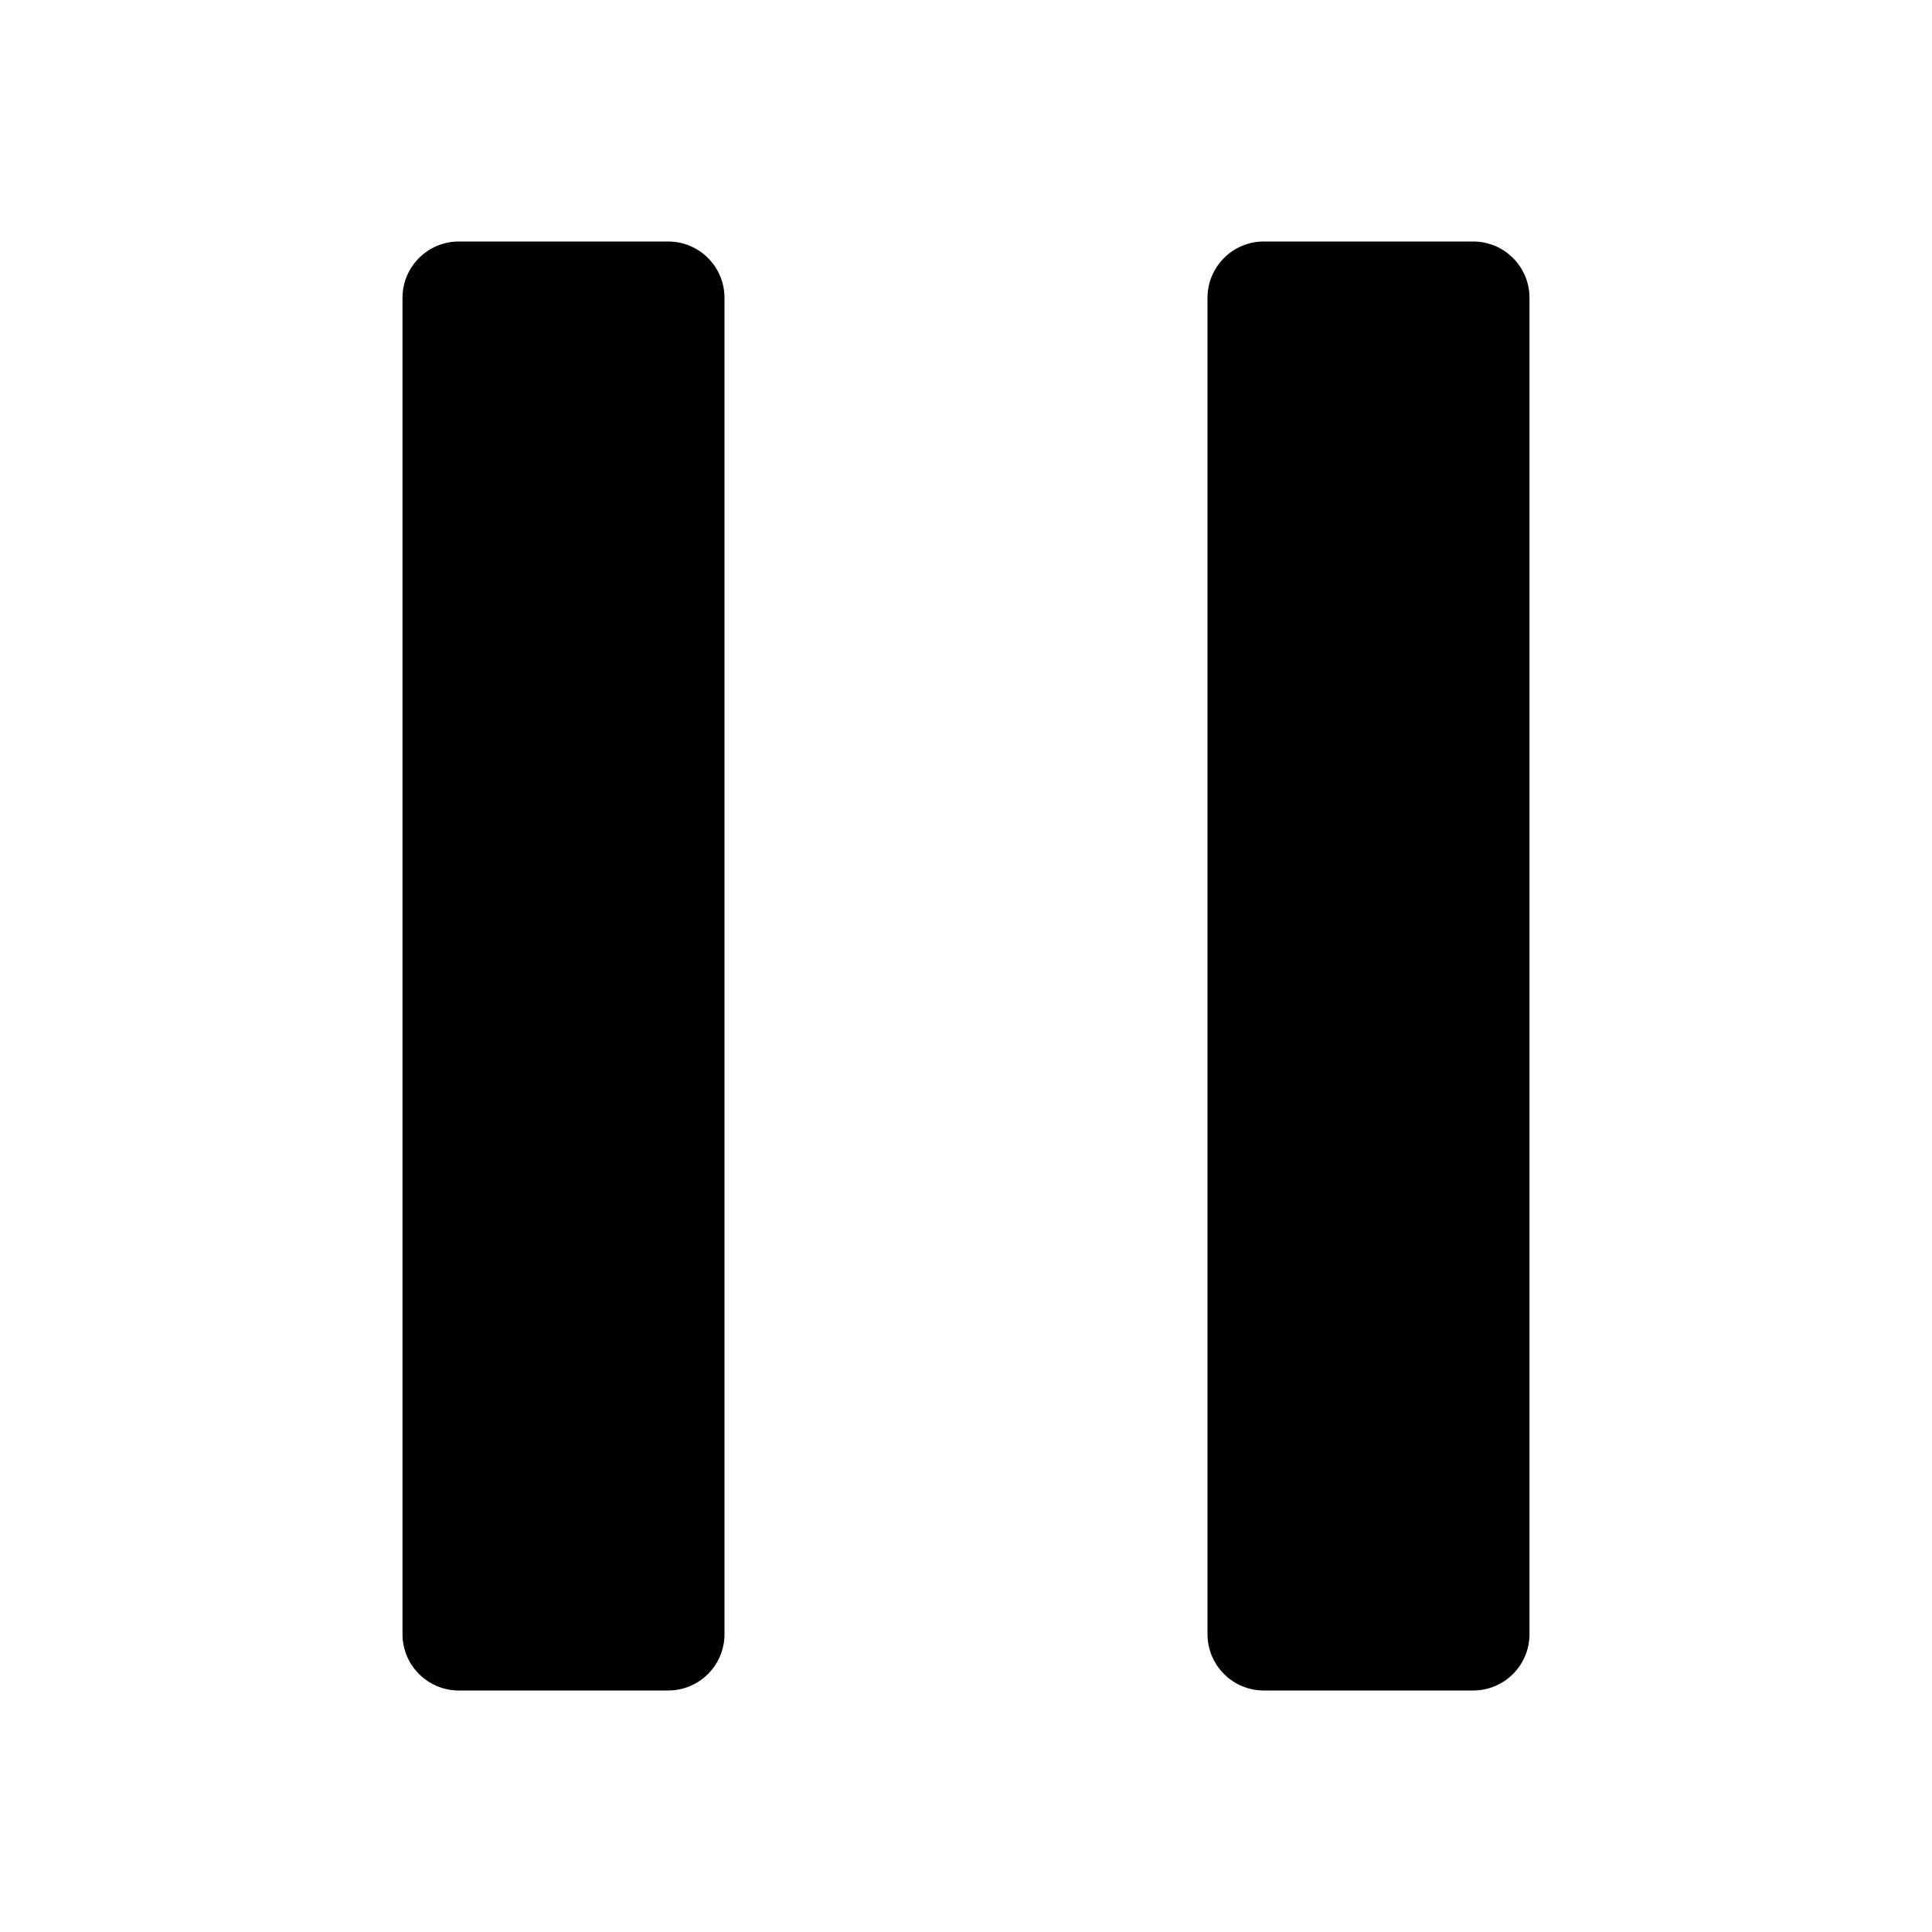
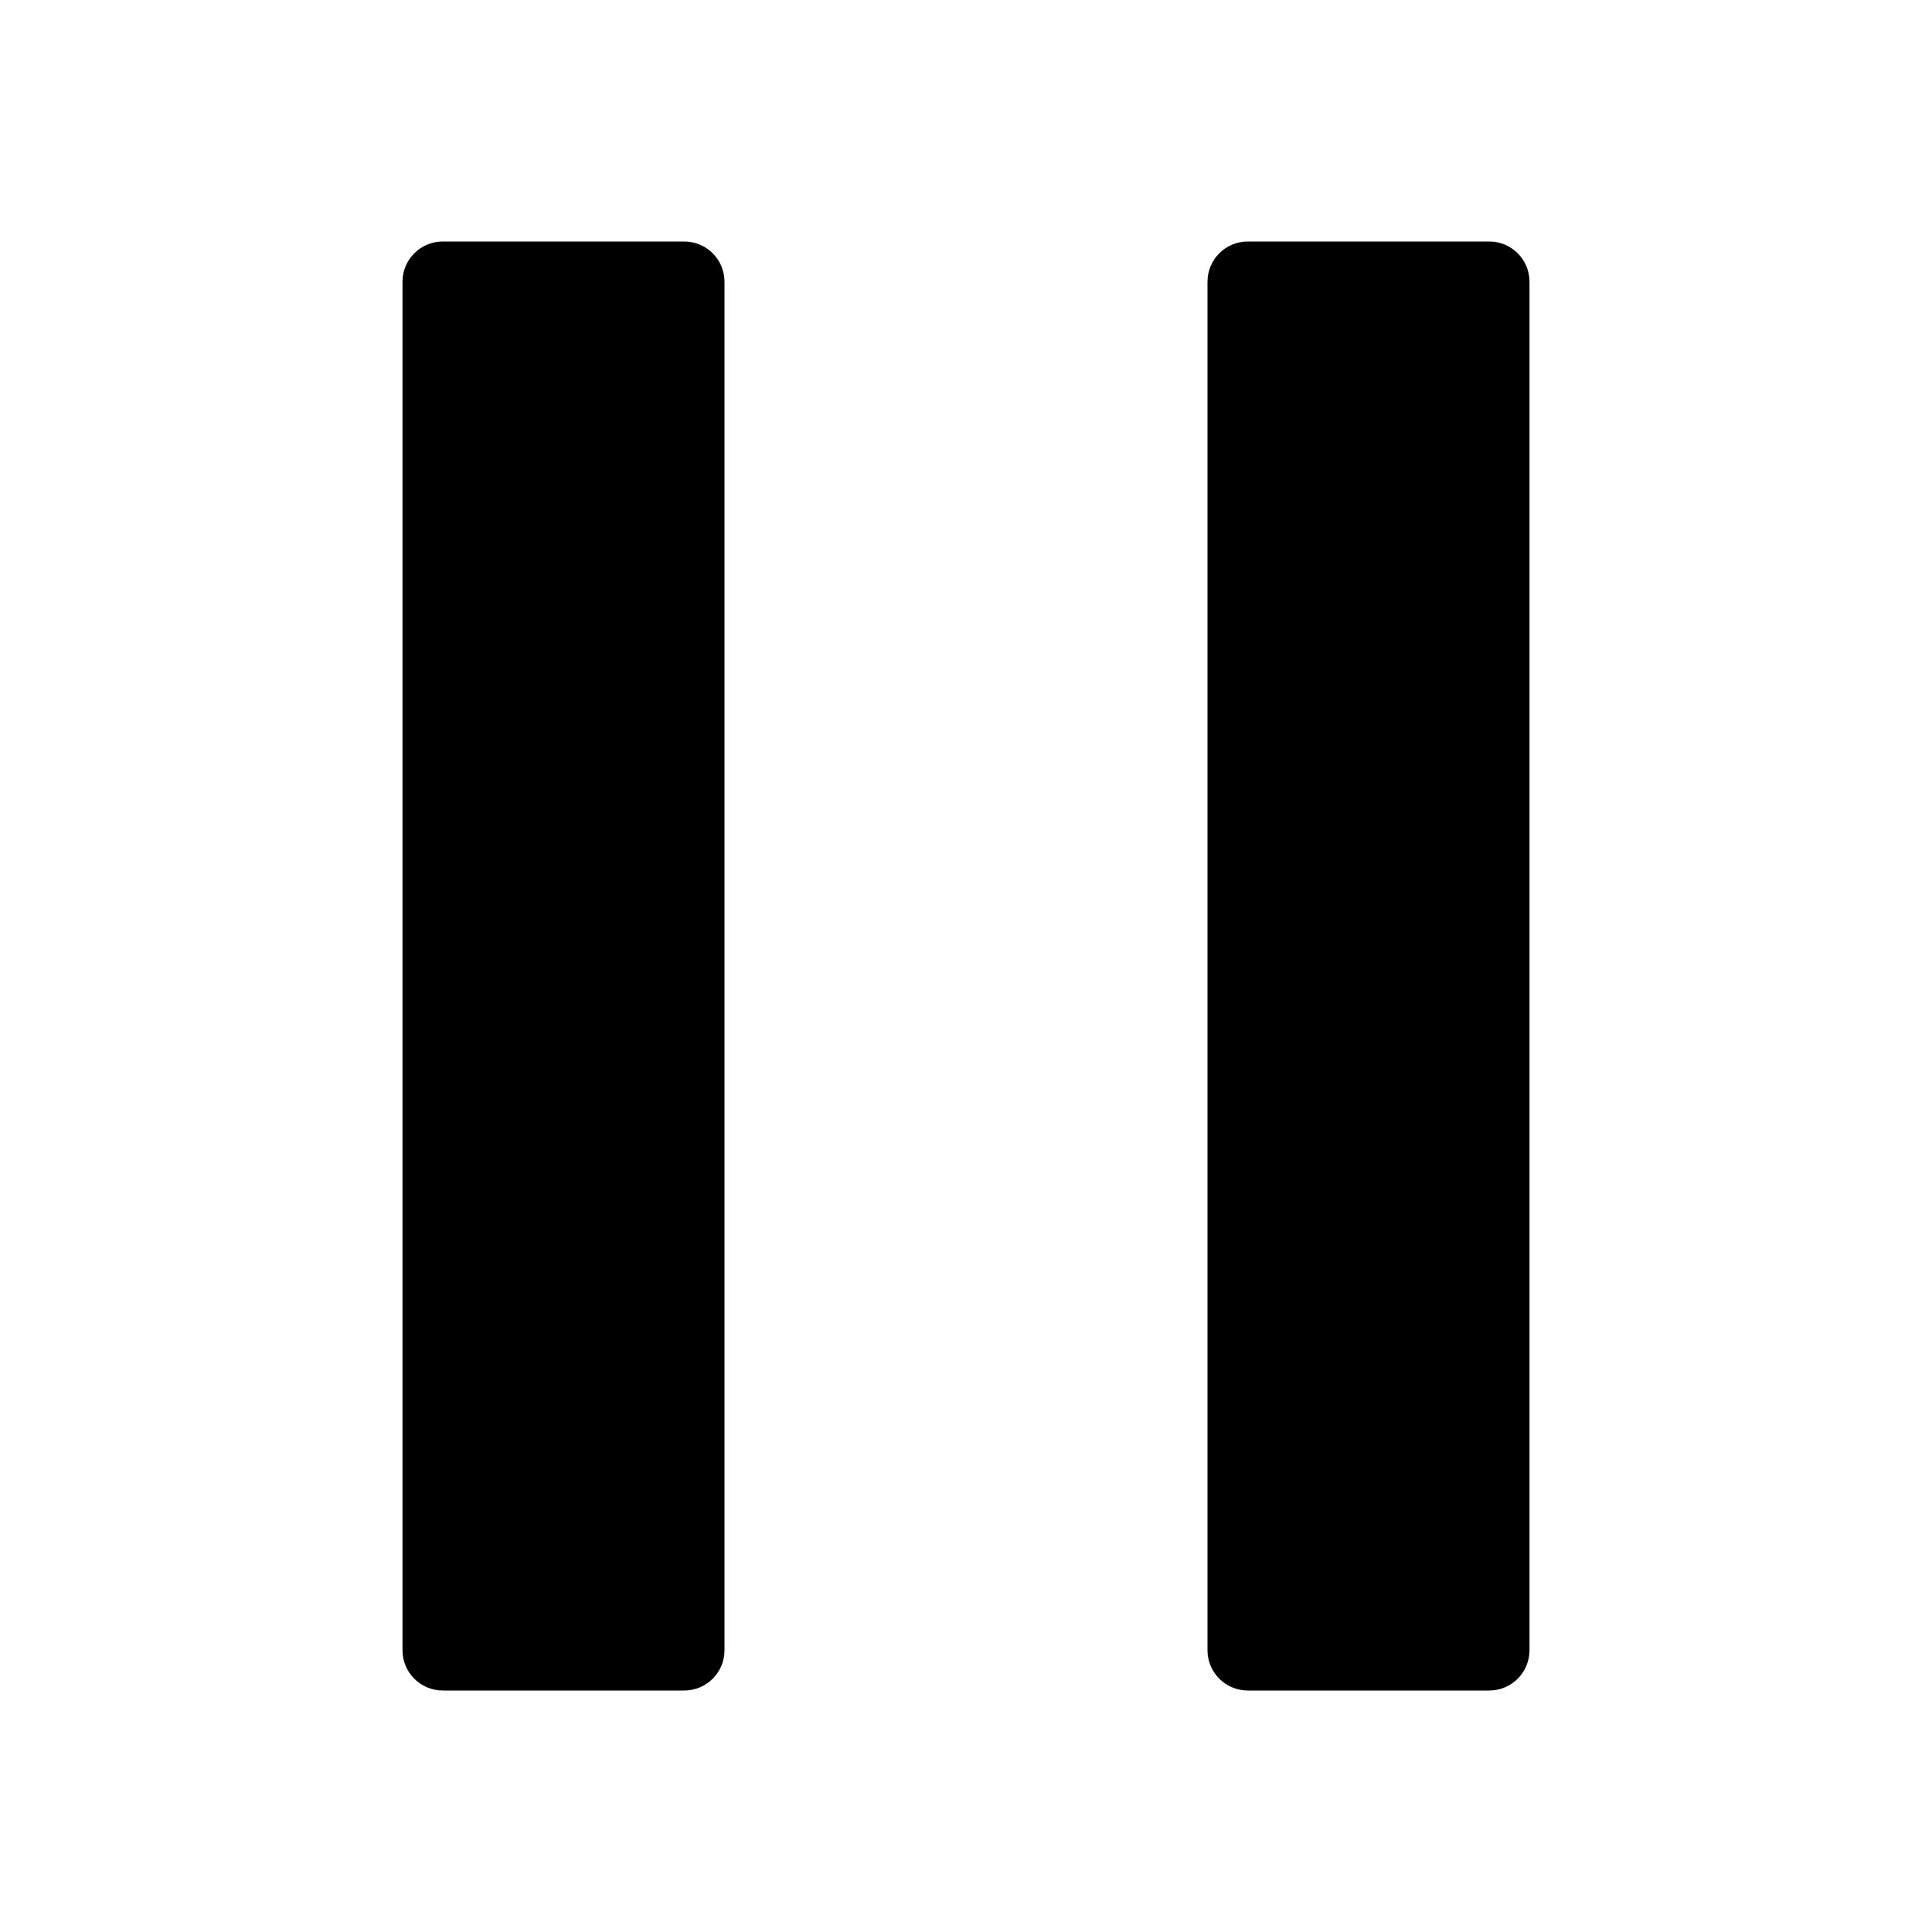
<svg xmlns="http://www.w3.org/2000/svg" width="24" height="24" viewBox="0 0 24 24" fill="currentColor">
-   <path d="M5.7 3a.7.7 0 0 0-.7.7v16.6a.7.7 0 0 0 .7.7h2.6a.7.7 0 0 0 .7-.7V3.7a.7.7 0 0 0-.7-.7zm10 0a.7.7 0 0 0-.7.7v16.6a.7.7 0 0 0 .7.7h2.6a.7.7 0 0 0 .7-.7V3.7a.7.7 0 0 0-.7-.7z" />
+   <rect x="5" y="3" width="4" height="18" rx="0.5" />
+   <rect x="15" y="3" width="4" height="18" rx="0.5" />
</svg>
